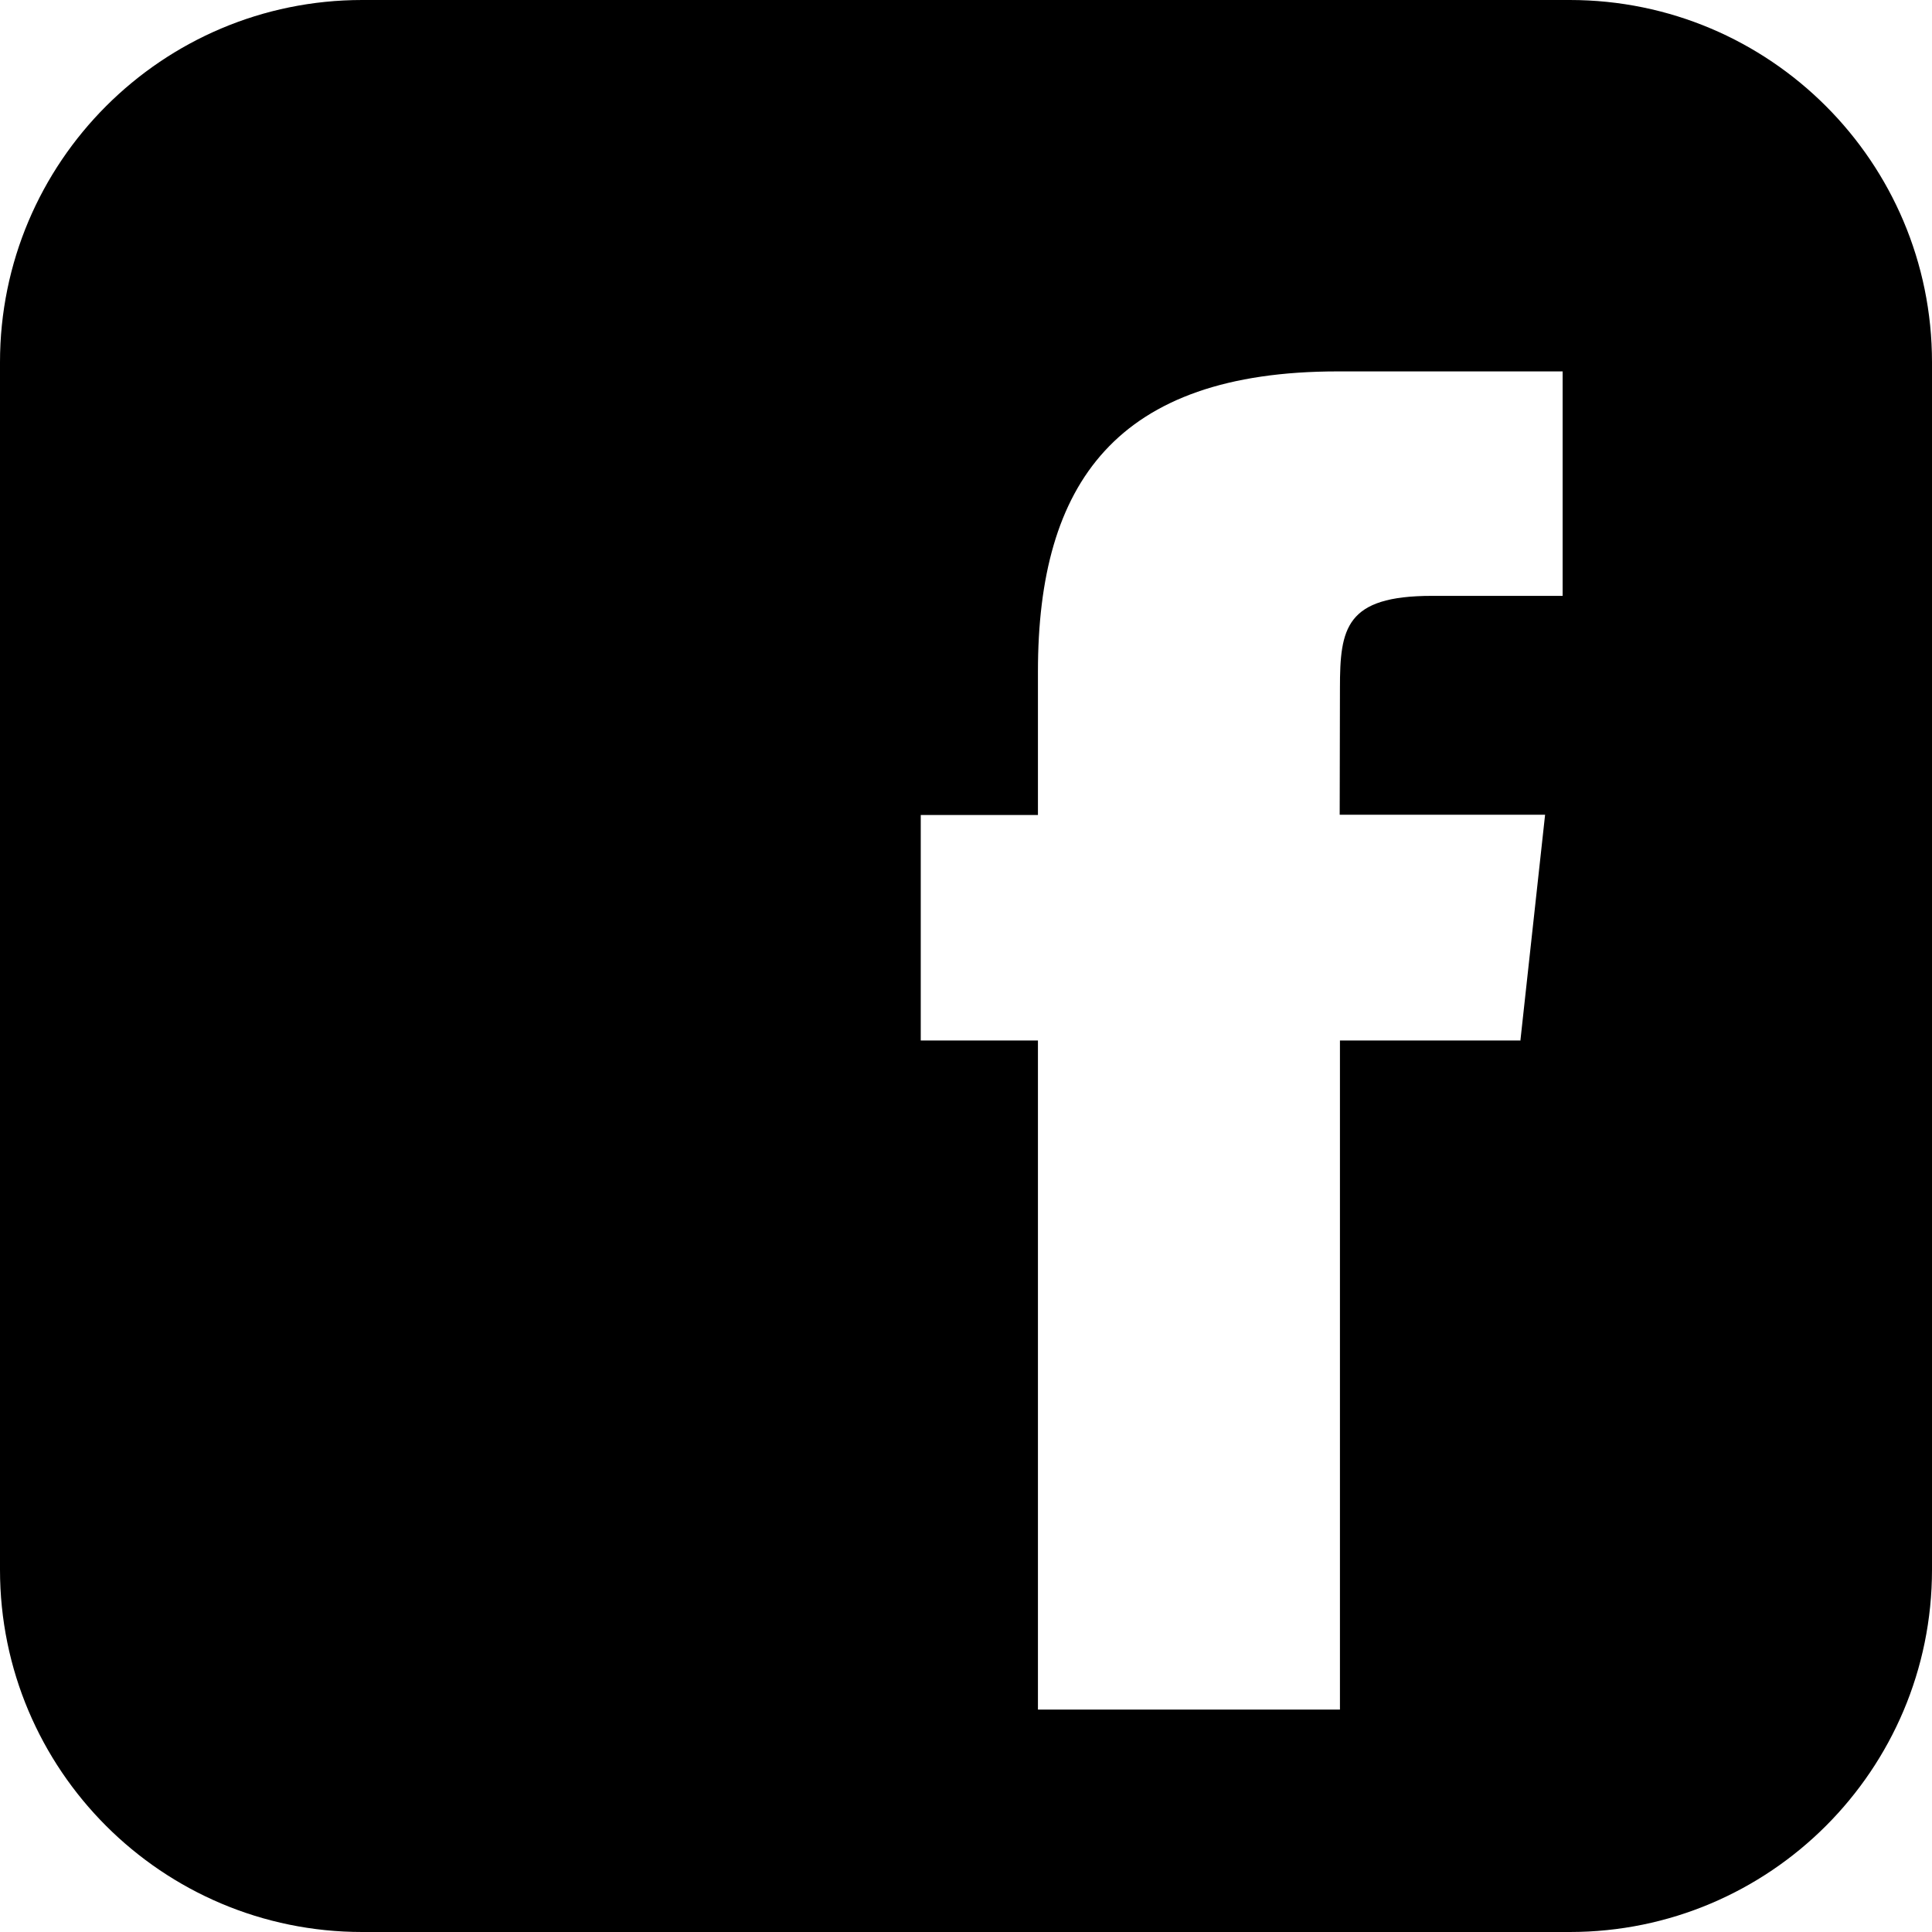
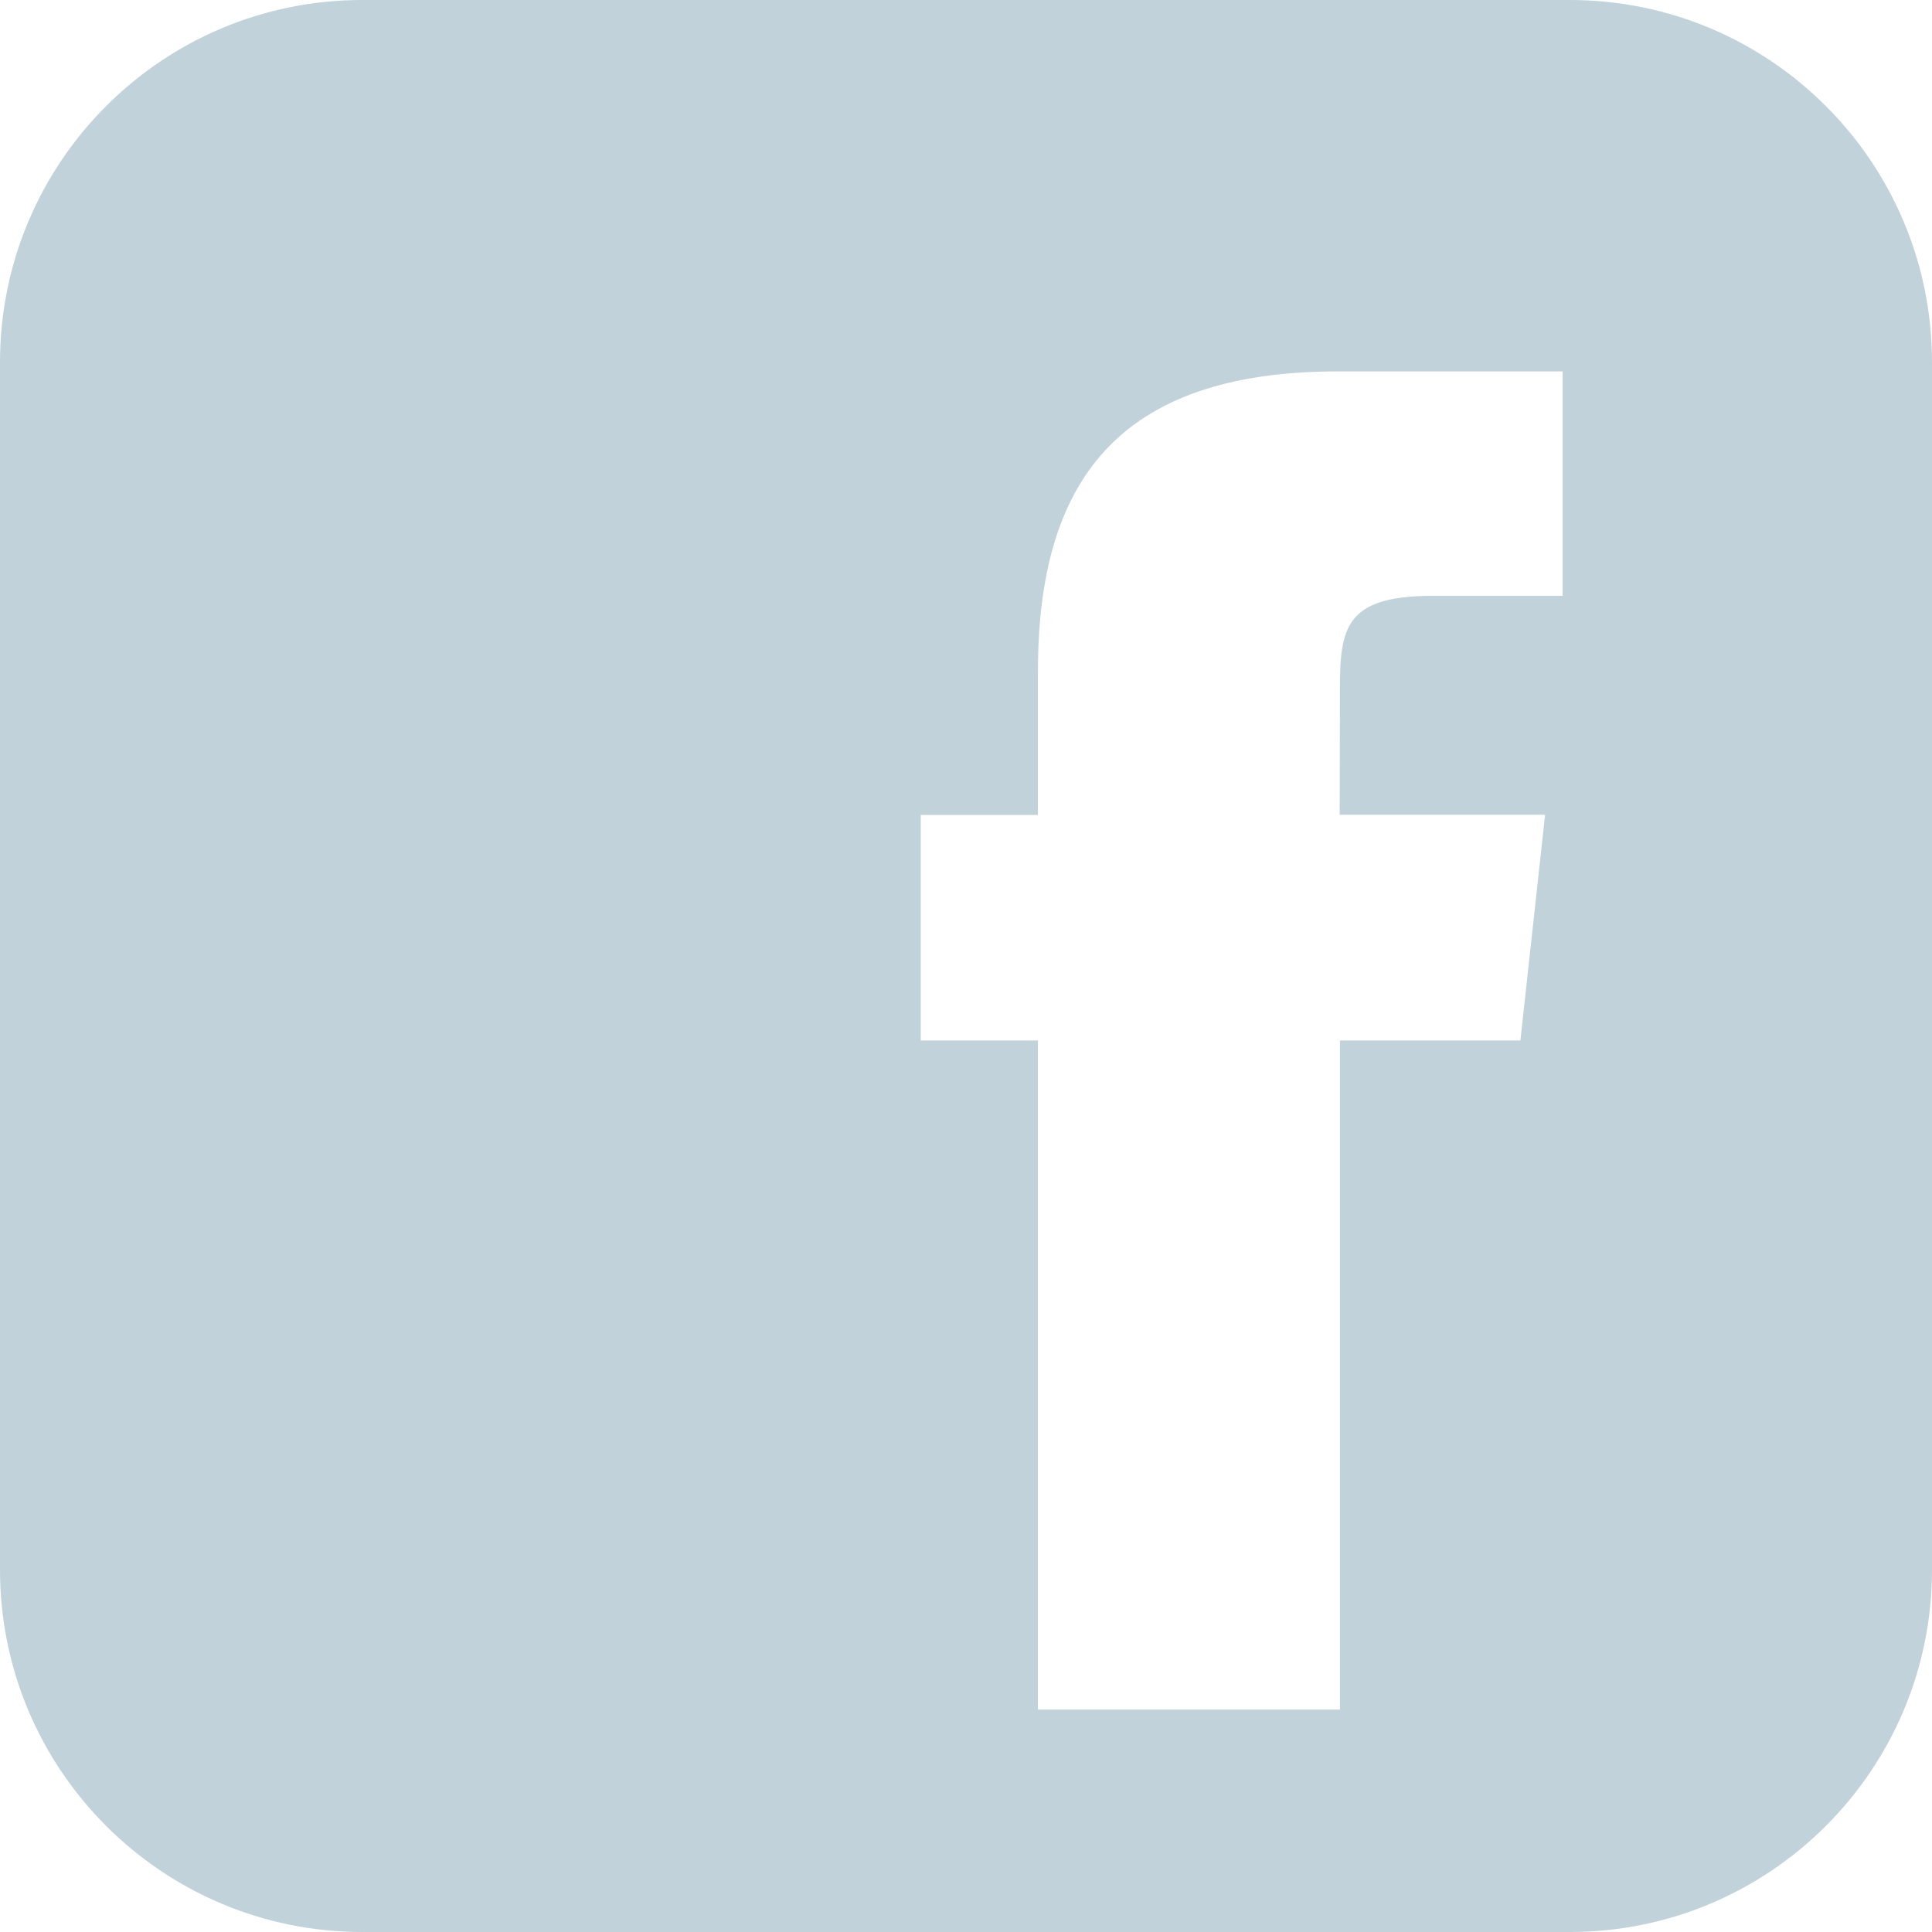
<svg xmlns="http://www.w3.org/2000/svg" clip-rule="evenodd" fill-rule="evenodd" height="24" image-rendering="optimizeQuality" shape-rendering="geometricPrecision" text-rendering="geometricPrecision" viewBox="0 0 7600 7600" width="24">
-   <path d="M6175 0H1425C638 0 0 638 0 1425v4750c0 787 638 1425 1425 1425h4750c787 0 1425-638 1425-1425V1425C7600 638 6962 0 6175 0zm-193 4093h-711v2632H4083V4093h-461v-887h461v-565c0-740 308-1180 1180-1180h884v883h-514c-340 0-362 127-362 363l-1 498h808l-97 887z" fill="#000" />
+   <path d="M6175 0H1425C638 0 0 638 0 1425v4750c0 787 638 1425 1425 1425h4750c787 0 1425-638 1425-1425V1425C7600 638 6962 0 6175 0zm-193 4093h-711v2632H4083V4093h-461v-887h461v-565c0-740 308-1180 1180-1180h884v883h-514c-340 0-362 127-362 363l-1 498h808l-97 887z" fill="#c2d2da" />
</svg>
